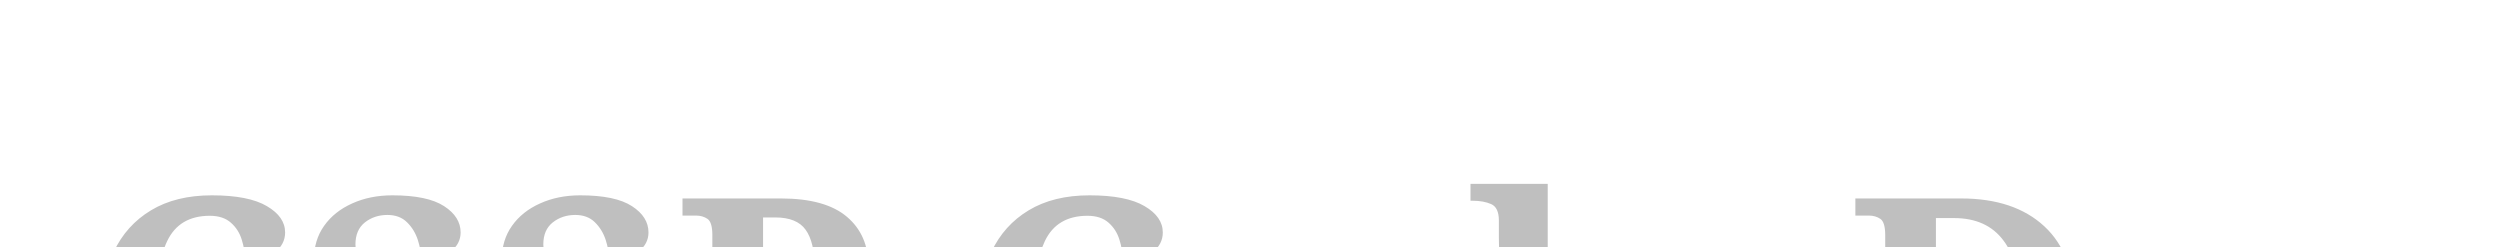
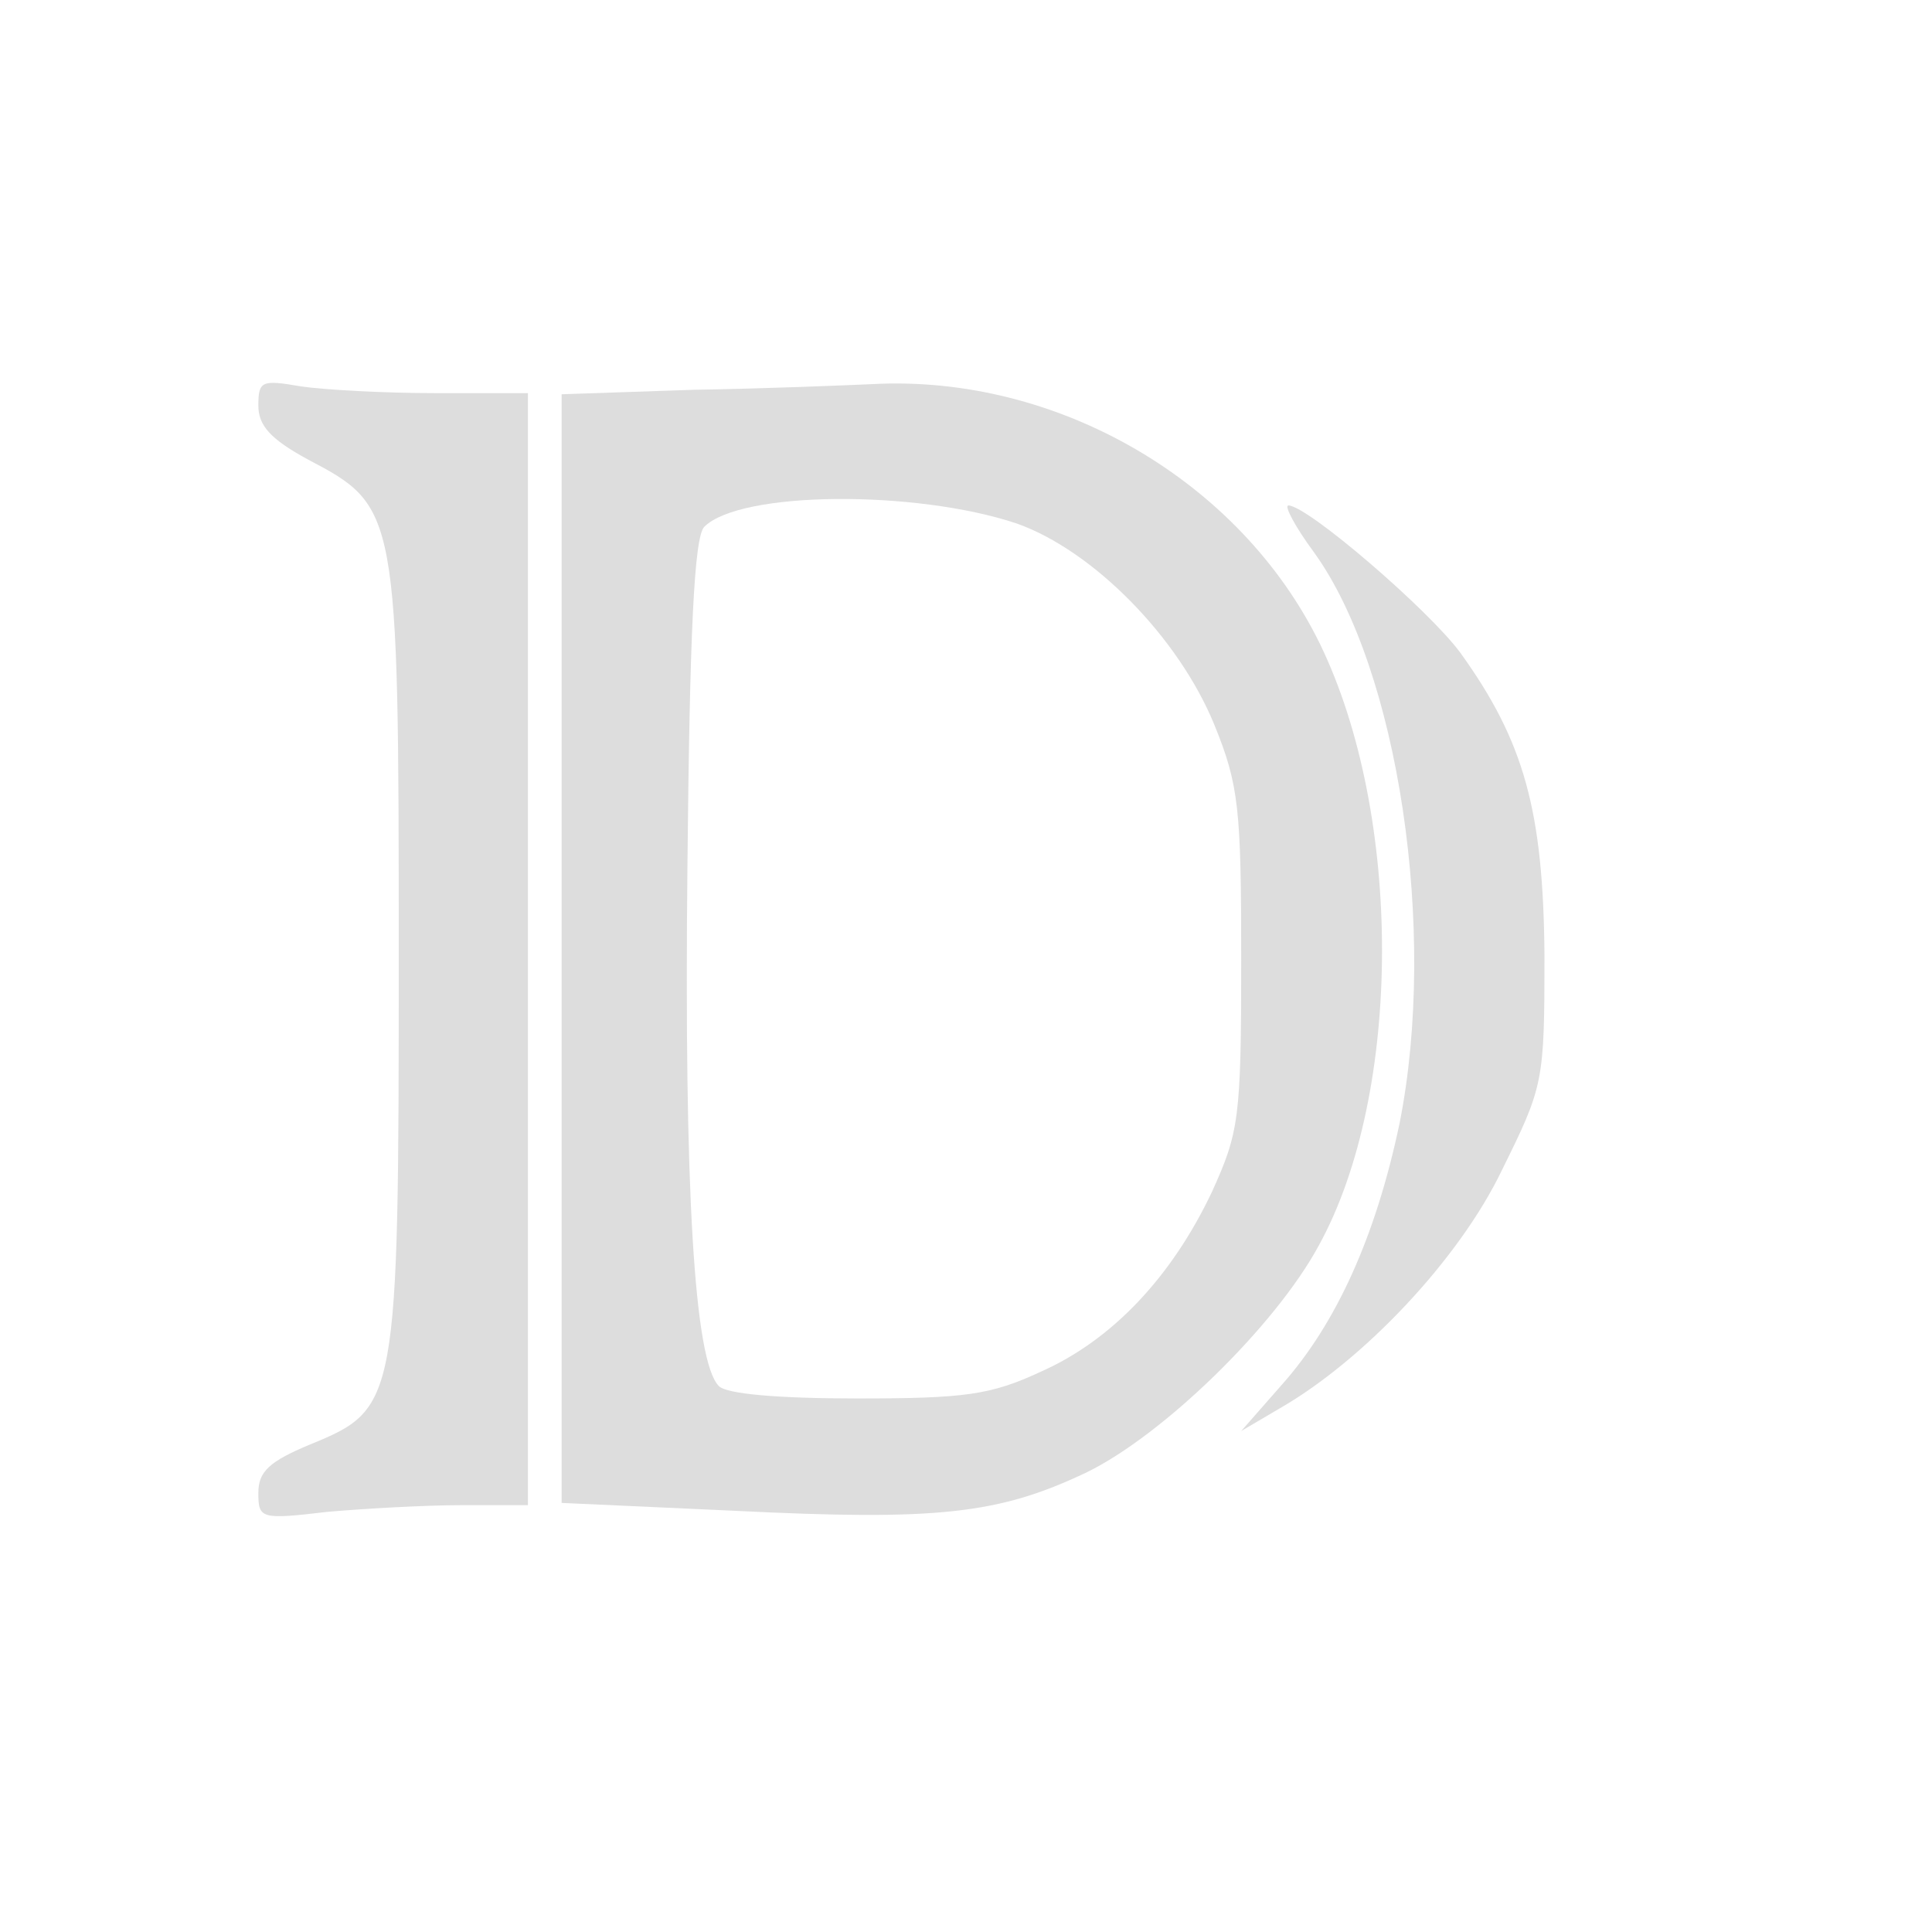
- <svg xmlns="http://www.w3.org/2000/svg" version="1.0">
-   <g>
-     <text font-weight="bold" xml:space="preserve" text-anchor="middle" font-family="serif" font-size="24" id="svg_1" y="32" x="101" stroke-width="0" stroke="#000000" fill="#bfbfbf">CSSP Code Docs</text>
+ <svg xmlns="http://www.w3.org/2000/svg" version="1.0" width="38pt" height="38pt" viewBox="0 0 172 172" preserveAspectRatio="xMidYMid meet">
+   <g transform="translate(0,172) scale(0.1,-0.1)" fill="#dddddd" stroke="none">
+     <path d="M230 1359 c0 -18 11 -30 44 -48 80 -42 81 -45 81 -441 0 -400 -1 -404 -79 -436 -36 -15 -46 -24 -46 -43 0 -23 2 -24 61 -17 34 3 88 6 120 6 l59 0 0 495 0 495 -82 0 c-46 0 -100 3 -120 6 -35 6 -38 5 -38 -17z" />
+     <path d="M618 1373 l-118 -4 0 -493 0 -494 154 -7 c181 -9 235 -3 313 34 68 33 168 130 207 202 75 136 75 384 1 536 -71 145 -234 240 -399 231 -23 -1 -94 -4 -158 -5z m287 -119 c68 -24 144 -101 176 -179 22 -54 24 -75 24 -210 0 -141 -2 -153 -26 -206 -36 -76 -89 -132 -152 -160 -45 -21 -68 -24 -164 -24 -71 0 -116 4 -123 11 -22 22 -31 175 -28 463 2 208 6 293 15 302 32 32 188 33 278 3z" />
+     <path d="M1170 1228 c75 -104 110 -337 76 -508 -21 -100 -56 -178 -105 -233 l-36 -41 34 20 c75 43 160 133 198 212 37 75 38 78 38 191 -1 129 -18 191 -75 270 -28 38 -136 131 -153 131 -4 0 6 -19 23 -42z" />
  </g>
</svg>
